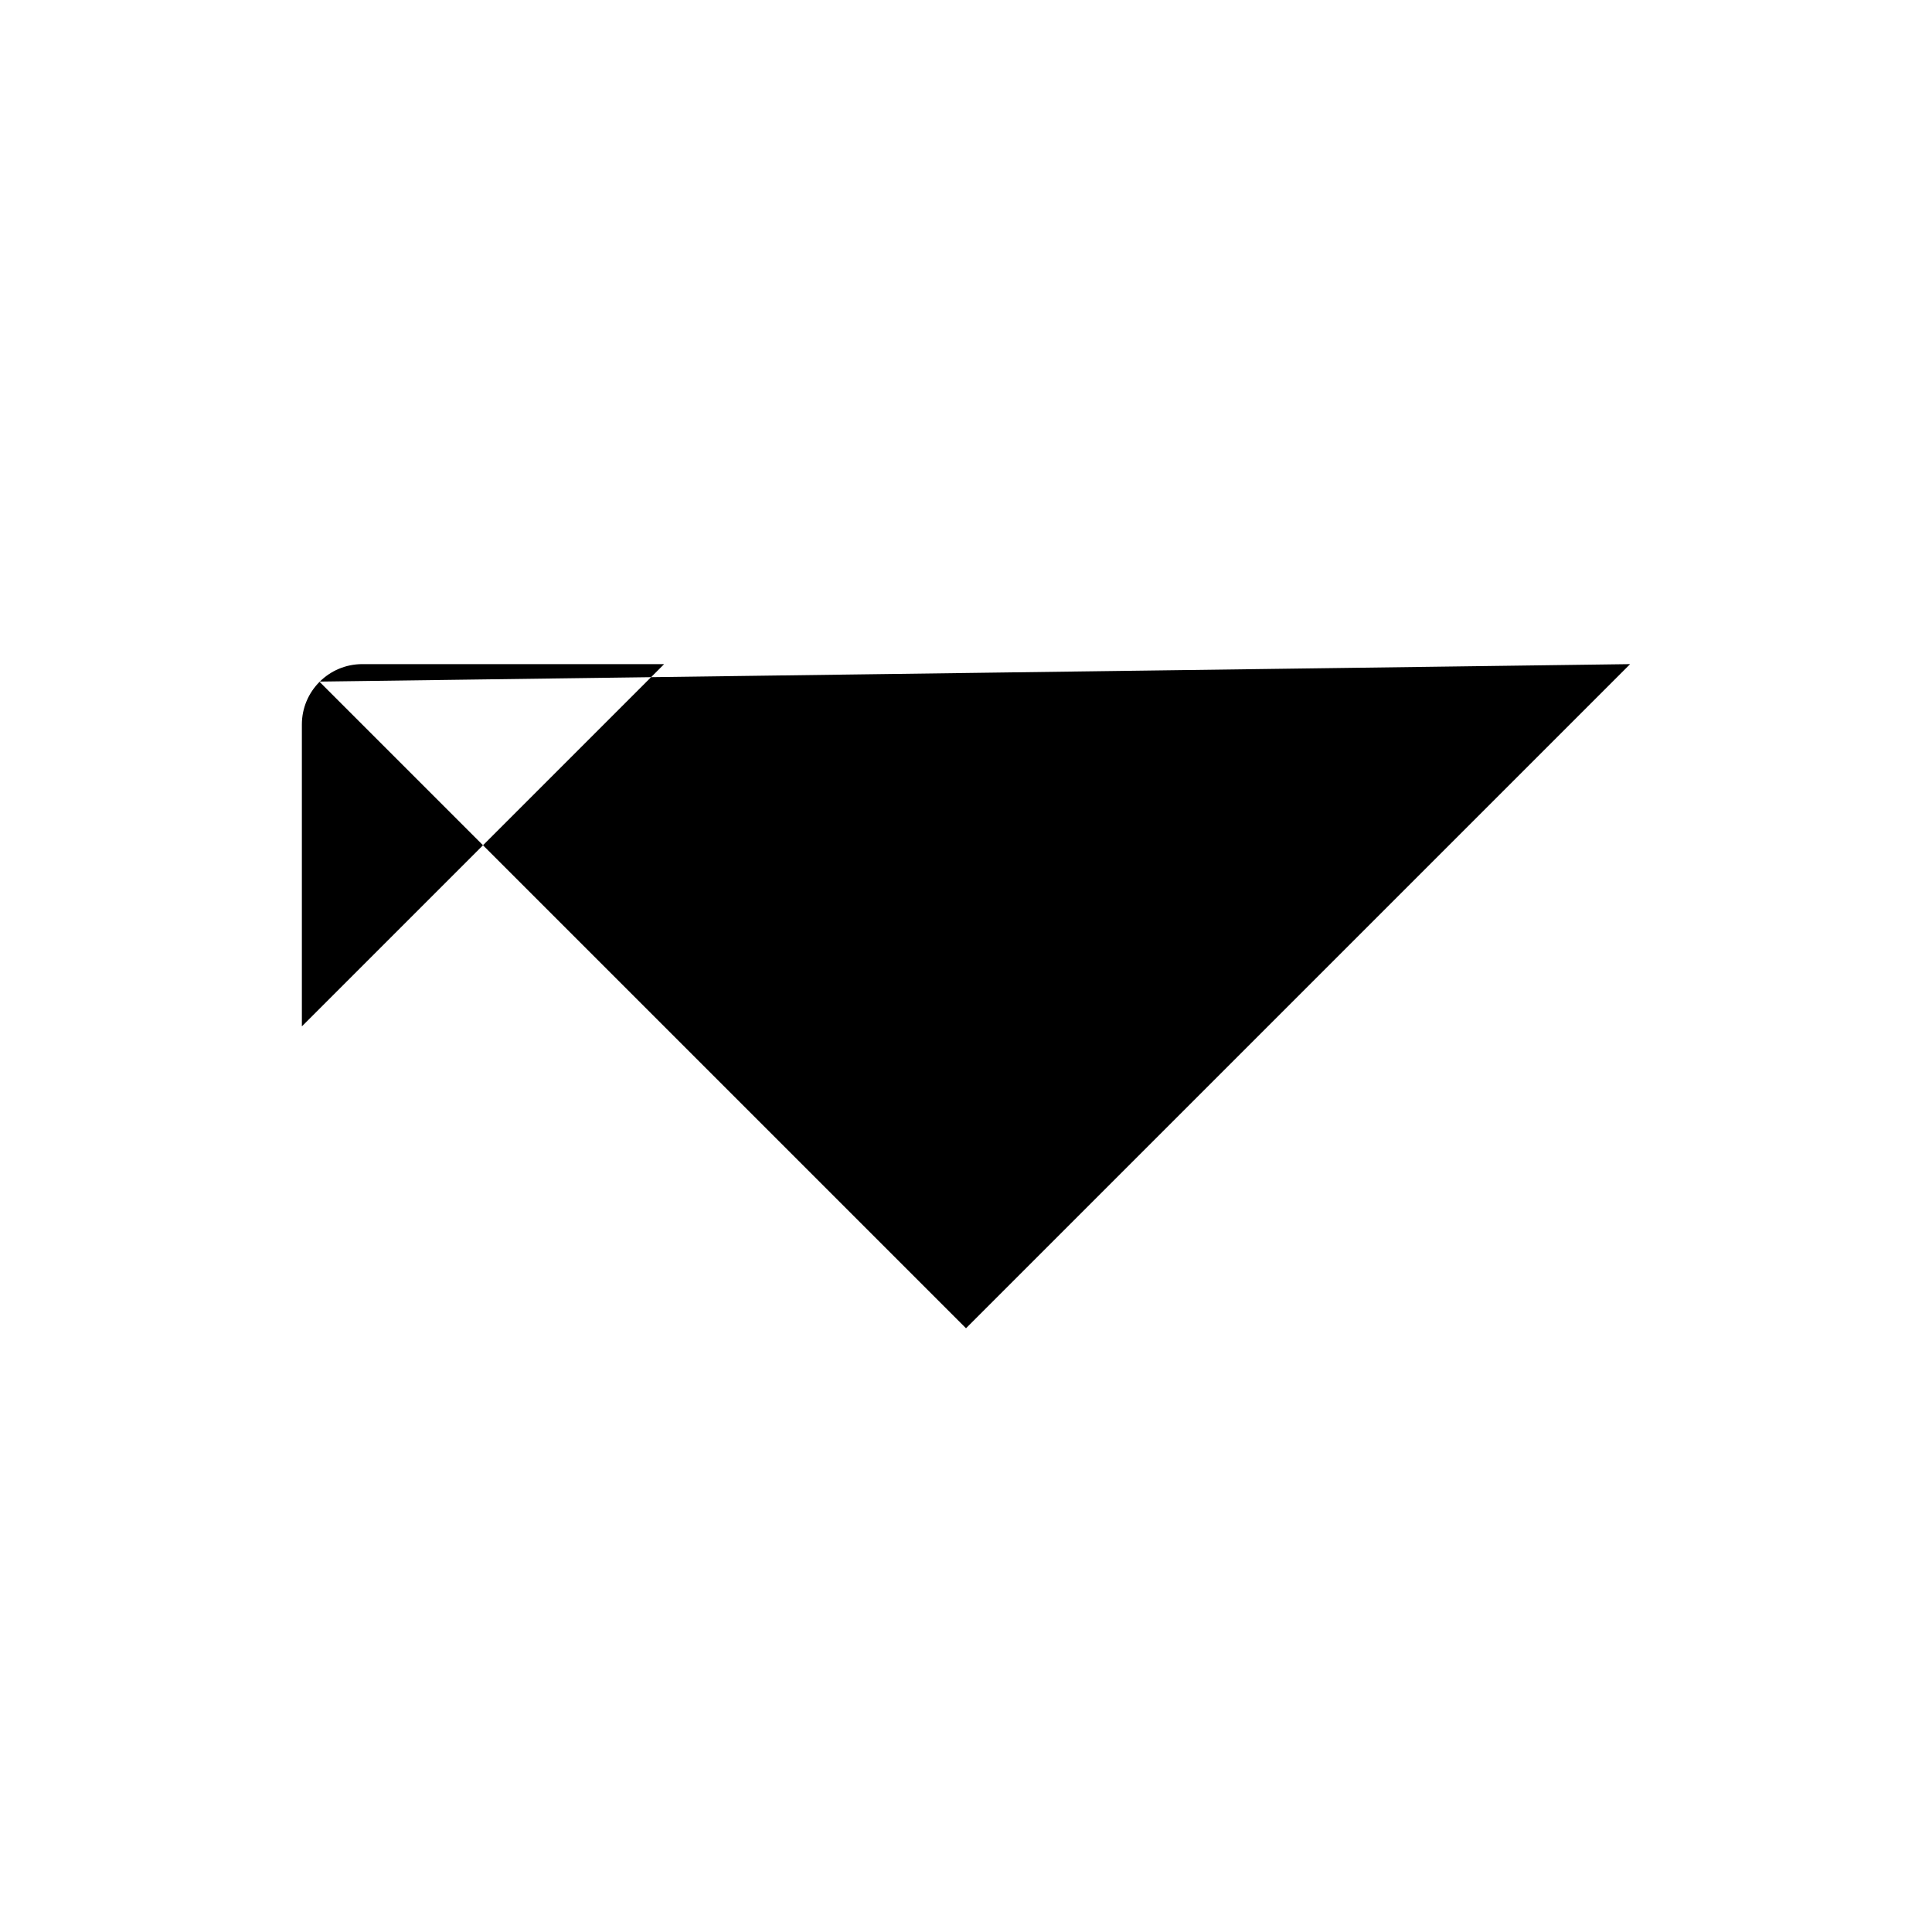
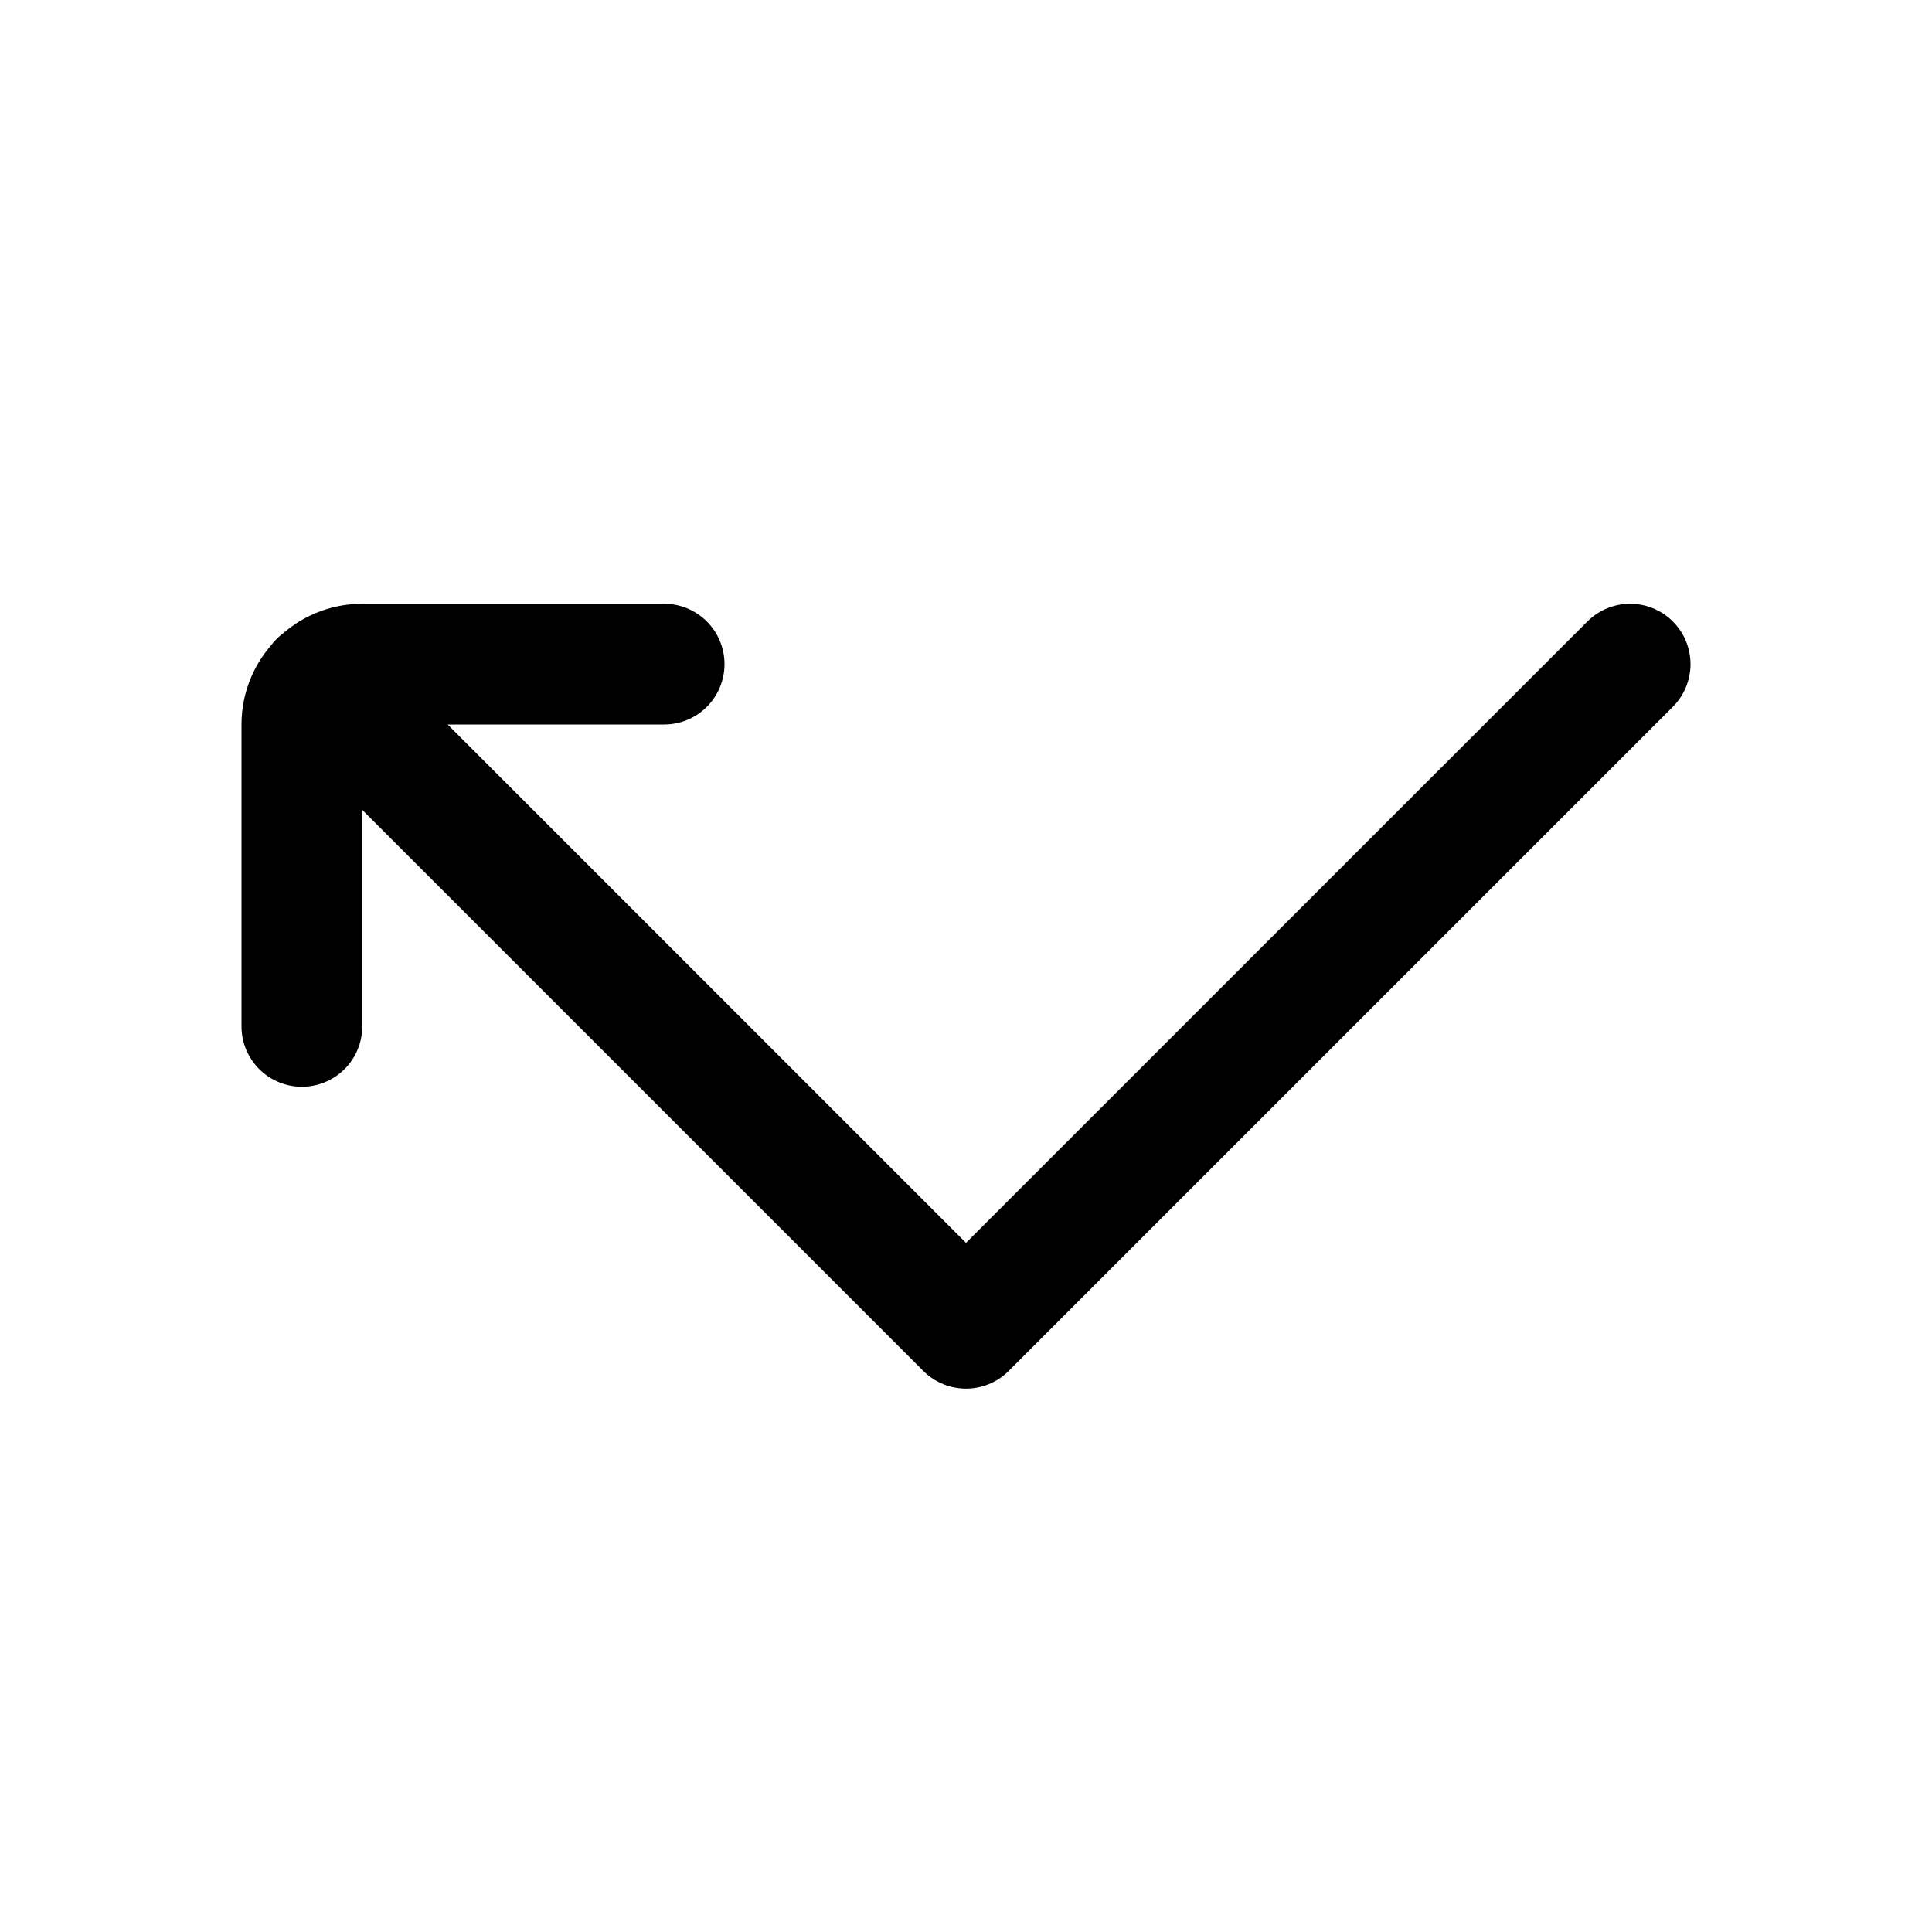
<svg viewBox="0 0 24 24">
-   <path d="M20.25,8.25L12,16.5L3.967,8.467M8.25,8.25L4.5,8.25C4.086,8.25,3.75,8.586,3.75,9L3.75,12.75" stroke-width="1.5" stroke-linecap="round" stroke-linejoin="round" />
+   <path d="M20.25,8.25L12,16.5L3.967,8.467M8.25,8.25L4.5,8.25C4.086,8.25,3.75,8.586,3.75,9L3.75,12.75" fill="none" stroke="currentColor" stroke-width="1.5" stroke-linecap="round" stroke-linejoin="round" />
</svg>
